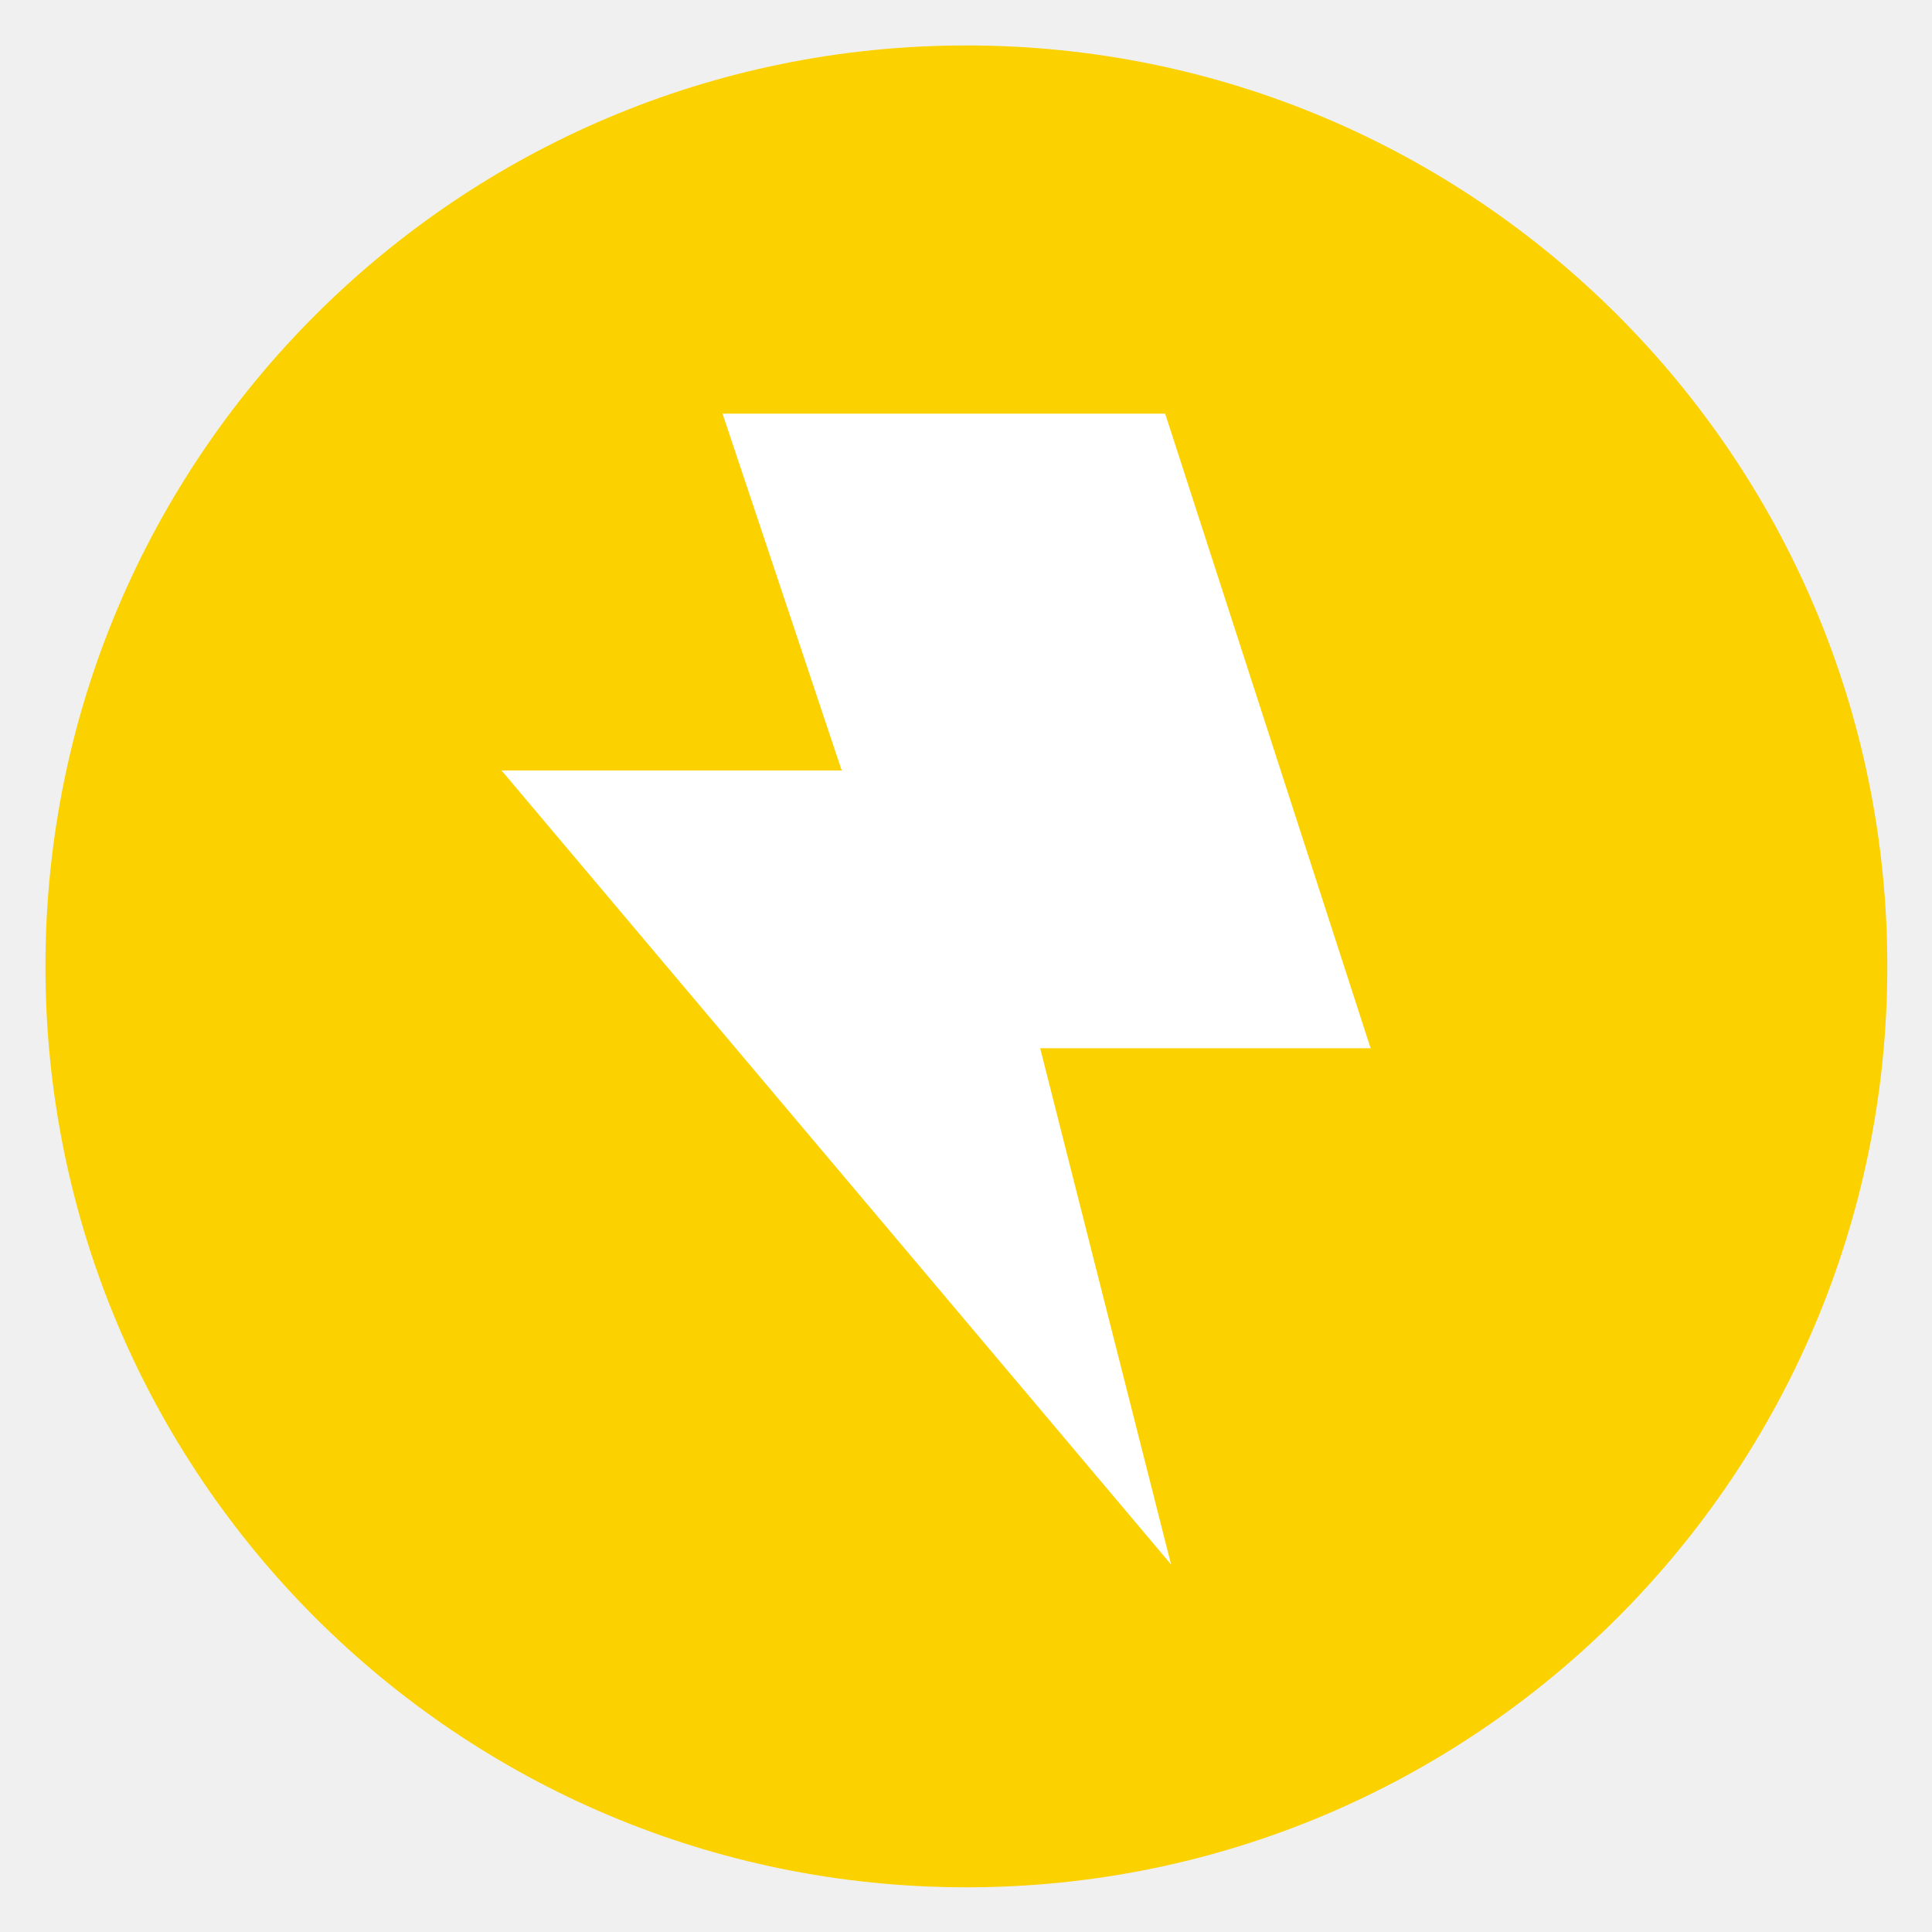
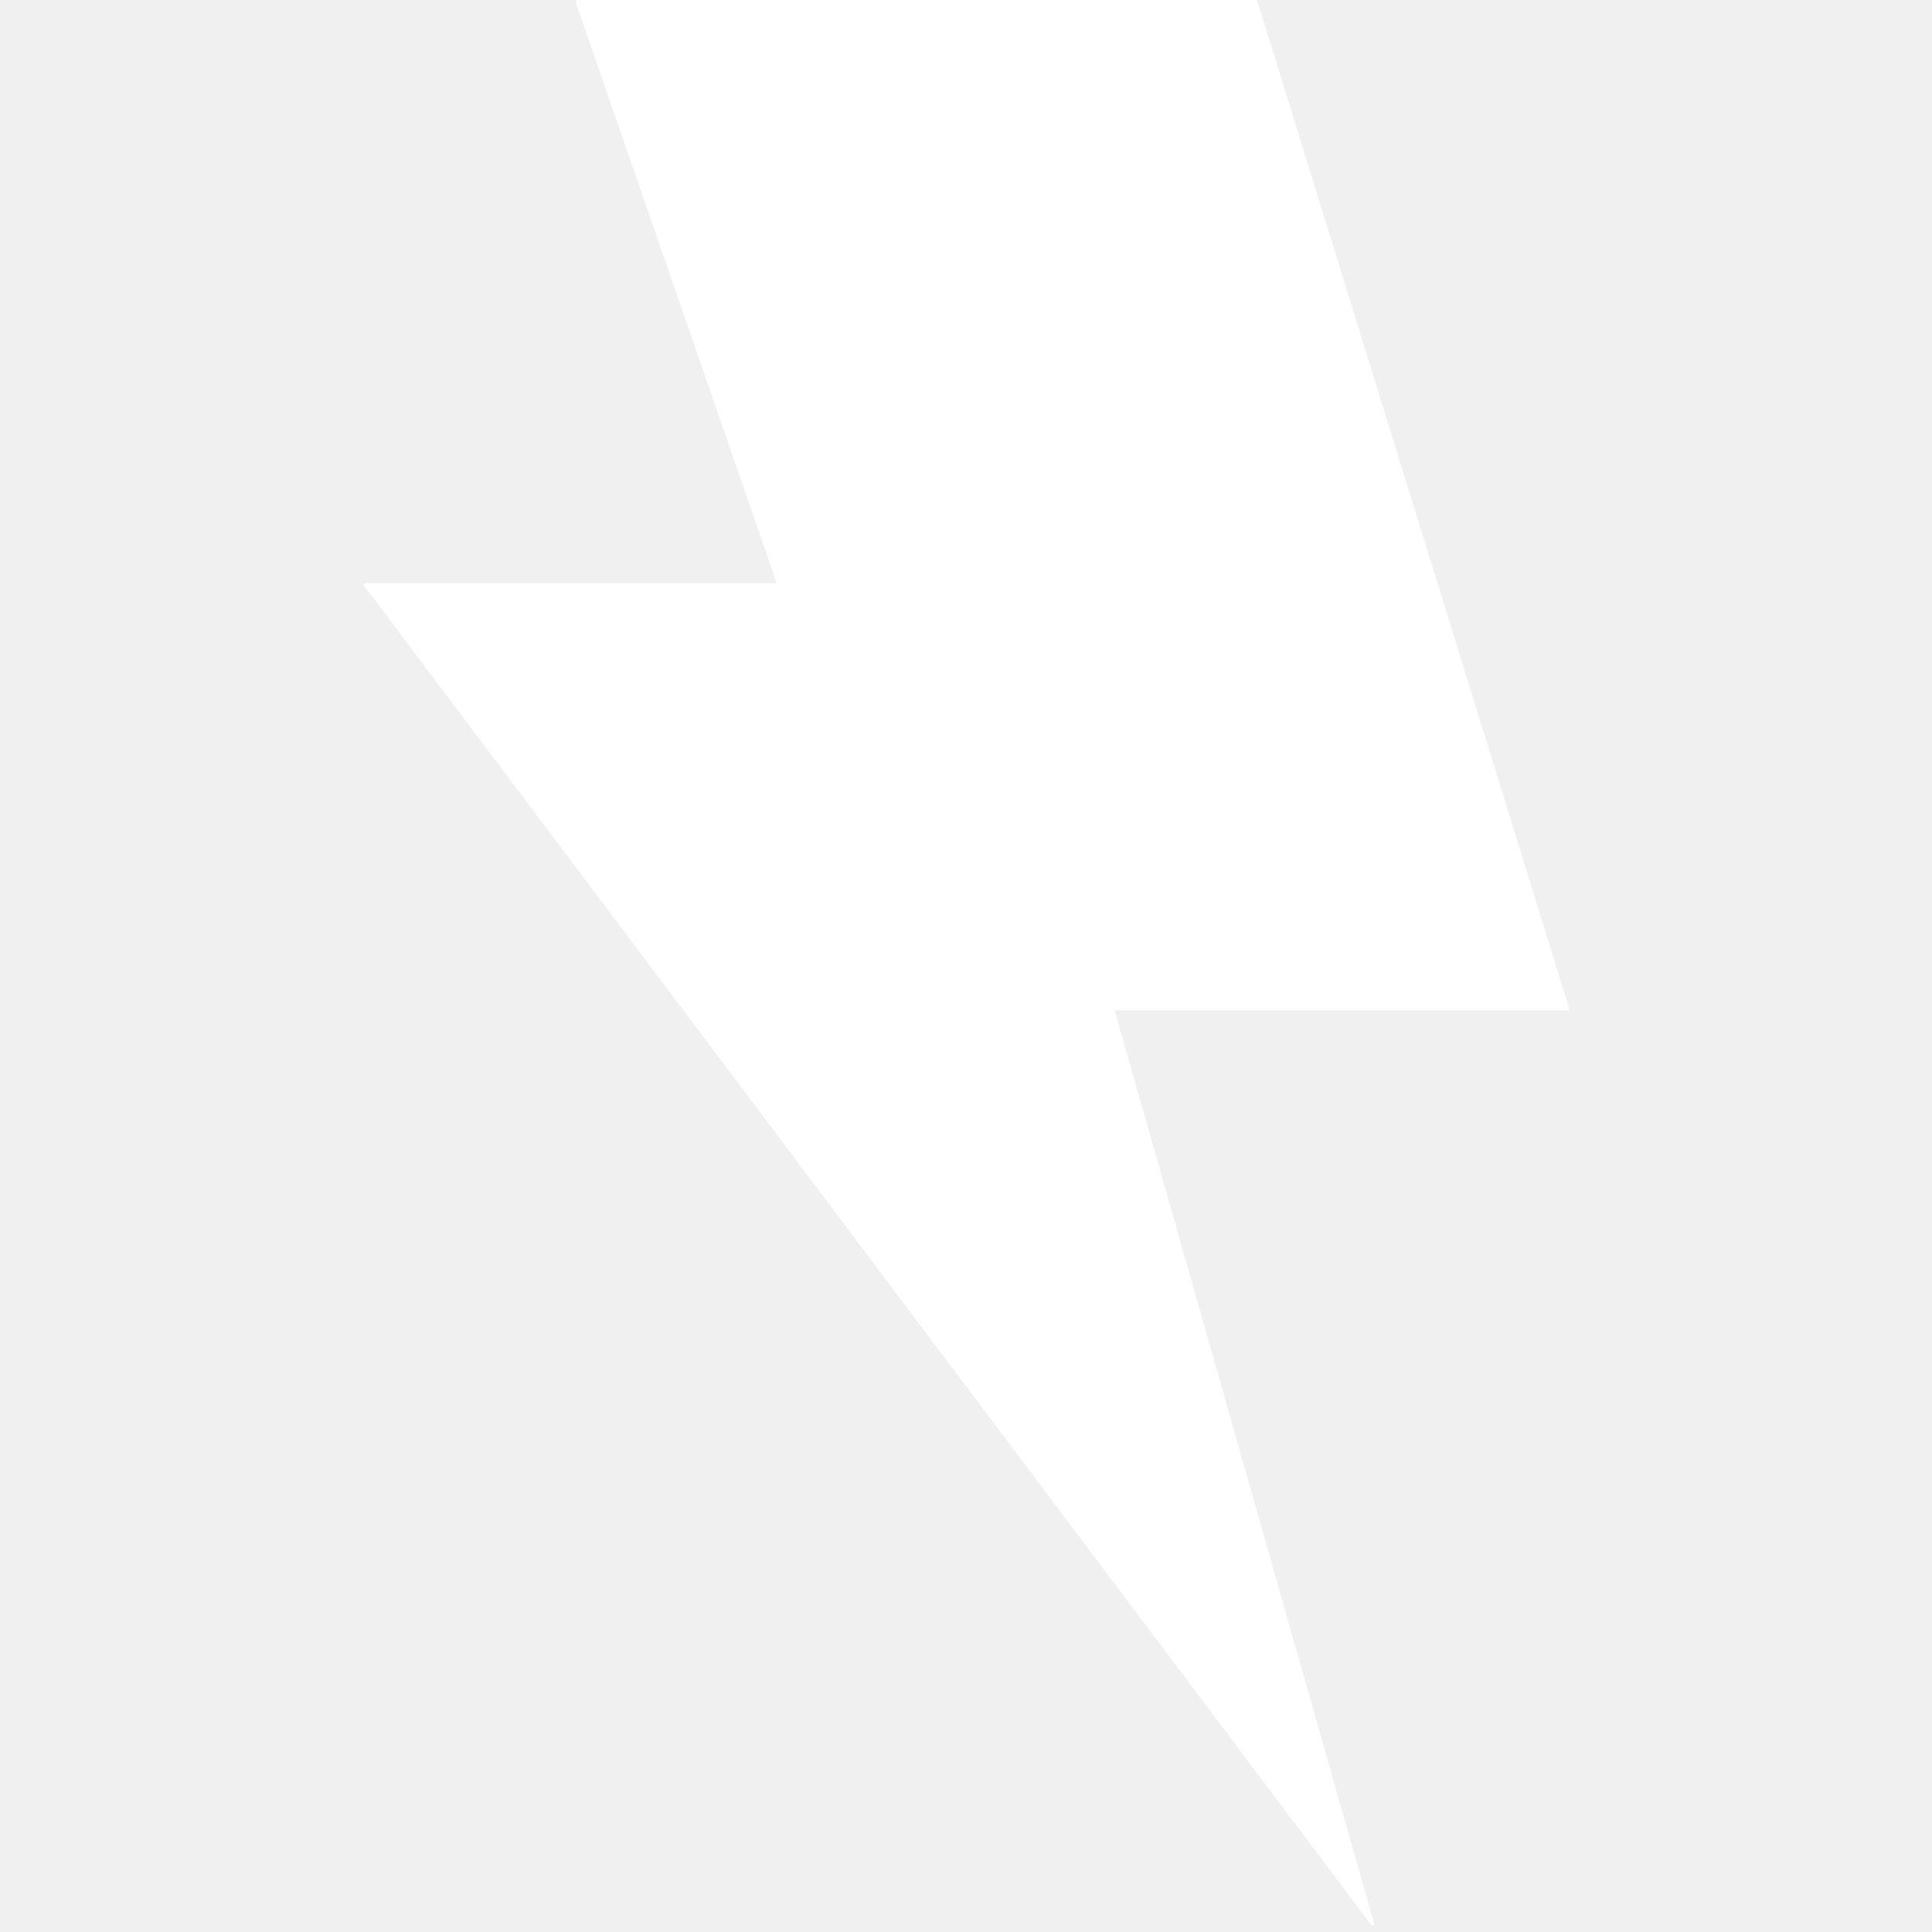
- <svg xmlns="http://www.w3.org/2000/svg" version="1.1" id="Capa_1" x="0px" y="0px" viewBox="0 0 255.1 255.1" style="enable-background:new 0 0 255.1 255.1;" xml:space="preserve">
-   <style type="text/css">
- 	.st0{fill:#FBD100;}
- 	.st1{fill-rule:evenodd;clip-rule:evenodd;fill:#FFFFFF;}
- </style>
-   <circle class="st0" cx="127.6" cy="127.6" r="121.6" />
-   <polygon class="st1" points="180.975,138.406 153.849,54.619 95.401,54.619 111.138,101.734 66.225,101.734 154.632,206.581   137.343,138.406 " />
+ <svg xmlns="http://www.w3.org/2000/svg" width="512" height="512" viewBox="0 0 512 512" fill="none">
+   <path fill-rule="evenodd" clip-rule="evenodd" d="M152.56 0.584C152.461 0.298 152.674 0 152.976 0H332.805C332.998 0 333.169 0.126 333.226 0.31L415.824 267.171C415.911 267.454 415.7 267.741 415.403 267.741H295.684C295.538 267.741 295.433 267.88 295.473 268.021L364.135 509.726C364.269 510.195 363.654 510.501 363.361 510.111L96.529 155.267C96.311 154.977 96.518 154.563 96.881 154.563H205.536C205.687 154.563 205.793 154.414 205.743 154.271L152.56 0.584Z" fill="white" />
</svg>
